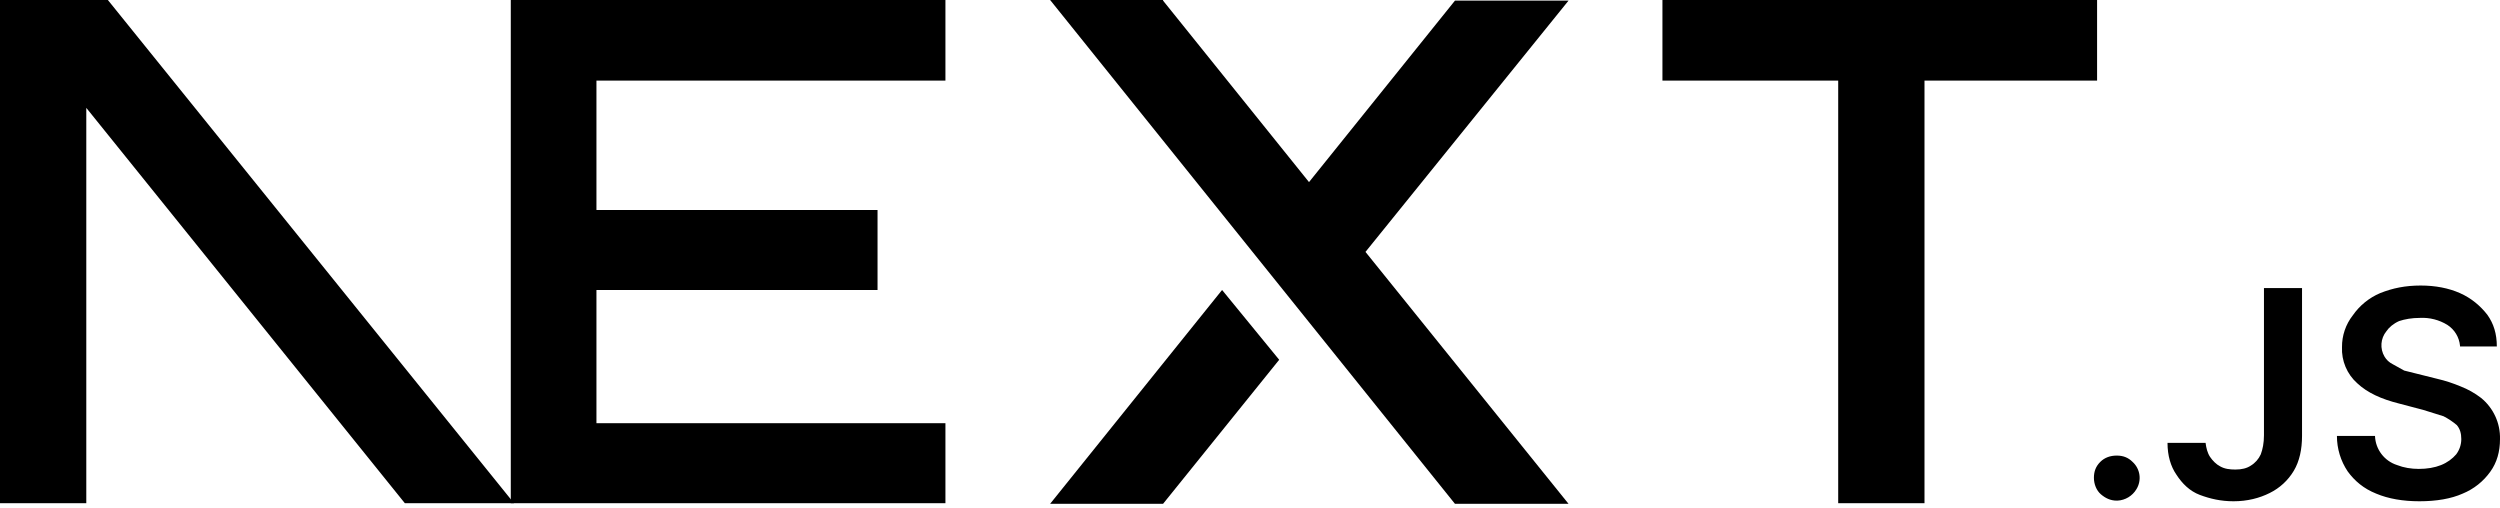
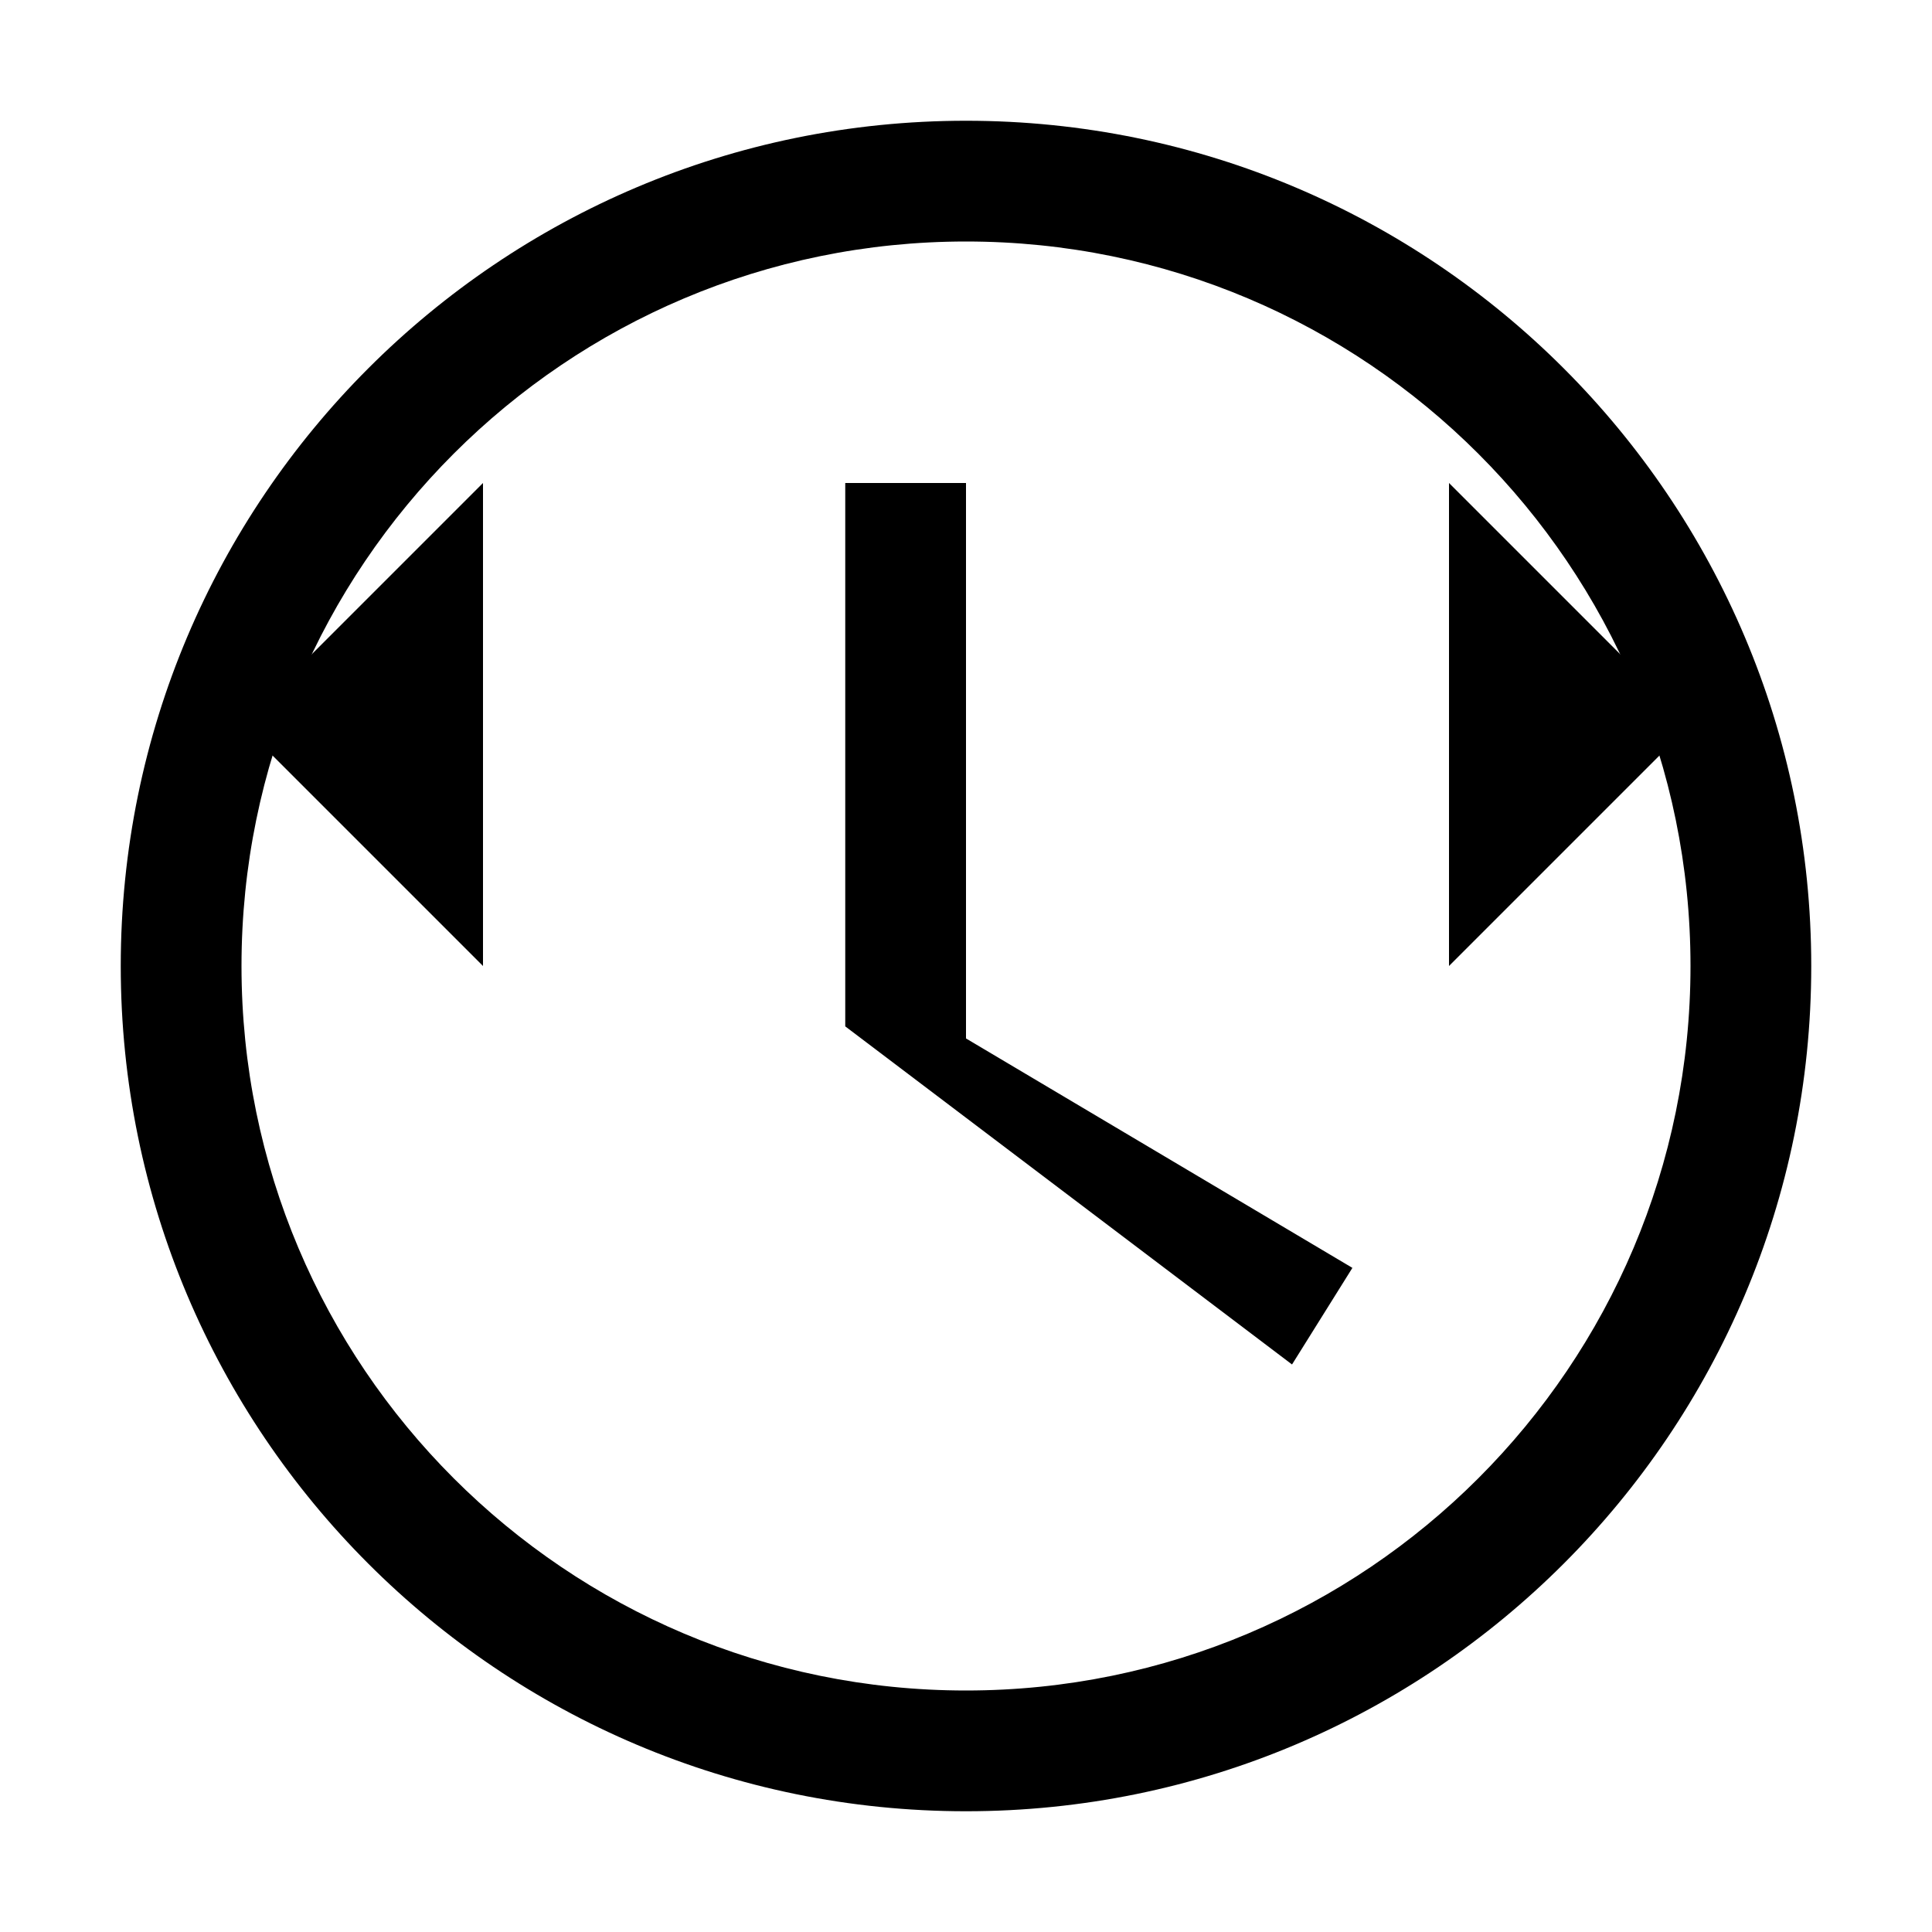
- <svg xmlns="http://www.w3.org/2000/svg" fill="none" viewBox="0 0 394 80">
-   <path fill="#000" d="M262 0h68.5v12.7h-27.2v66.6h-13.6V12.7H262V0ZM149 0v12.7H94v20.4h44.3v12.6H94v21h55v12.6H80.5V0h68.7zm34.3 0h-17.8l63.8 79.4h17.9l-32-39.7 32-39.6h-17.9l-23 28.6-23-28.6zm18.3 56.7-9-11-27.1 33.7h17.8l18.3-22.7z" />
-   <path fill="#000" d="M81 79.3 17 0H0v79.3h13.6V17l50.2 62.3H81Zm252.6-.4c-1 0-1.8-.4-2.5-1s-1.1-1.6-1.1-2.6.3-1.8 1-2.5 1.6-1 2.6-1 1.8.3 2.5 1a3.4 3.4 0 0 1 .6 4.3 3.7 3.7 0 0 1-3 1.8zm23.2-33.5h6v23.3c0 2.1-.4 4-1.3 5.5a9.1 9.1 0 0 1-3.8 3.5c-1.6.8-3.5 1.3-5.7 1.3-2 0-3.7-.4-5.3-1s-2.8-1.8-3.7-3.2c-.9-1.3-1.4-3-1.4-5h6c.1.8.3 1.6.7 2.2s1 1.2 1.6 1.5c.7.4 1.5.5 2.4.5 1 0 1.8-.2 2.4-.6a4 4 0 0 0 1.6-1.8c.3-.8.5-1.8.5-3V45.5zm30.9 9.1a4.4 4.4 0 0 0-2-3.3 7.5 7.5 0 0 0-4.3-1.1c-1.3 0-2.4.2-3.3.5-.9.4-1.6 1-2 1.6a3.5 3.5 0 0 0-.3 4c.3.5.7.9 1.3 1.2l1.8 1 2 .5 3.2.8c1.3.3 2.5.7 3.7 1.2a13 13 0 0 1 3.2 1.8 8.1 8.1 0 0 1 3 6.5c0 2-.5 3.7-1.5 5.1a10 10 0 0 1-4.4 3.5c-1.8.8-4.1 1.2-6.8 1.2-2.6 0-4.9-.4-6.8-1.2-2-.8-3.4-2-4.5-3.5a10 10 0 0 1-1.7-5.6h6a5 5 0 0 0 3.5 4.6c1 .4 2.2.6 3.4.6 1.3 0 2.5-.2 3.5-.6 1-.4 1.8-1 2.4-1.7a4 4 0 0 0 .8-2.4c0-.9-.2-1.6-.7-2.2a11 11 0 0 0-2.1-1.4l-3.2-1-3.8-1c-2.8-.7-5-1.7-6.6-3.2a7.2 7.2 0 0 1-2.4-5.7 8 8 0 0 1 1.7-5 10 10 0 0 1 4.3-3.5c2-.8 4-1.2 6.4-1.2 2.3 0 4.4.4 6.2 1.2 1.8.8 3.2 2 4.3 3.4 1 1.4 1.5 3 1.5 5h-5.8z" />
+ <svg xmlns="http://www.w3.org/2000/svg" fill="none" viewBox="0 0 16 16">
+   <path fill="#000" d="M8 1a7 7 0 100 14A7 7 0 008 1zm0 1a6 6 0 110 12A6 6 0 018 2z" />
+   <path fill="#000" d="M8 4v4.6l3.2 1.9-.5.8L7 8.5V4z" />
+   <path fill="#000" d="M12 8l2-2-2-2v4zM4 8l-2-2 2-2v4z" />
</svg>
